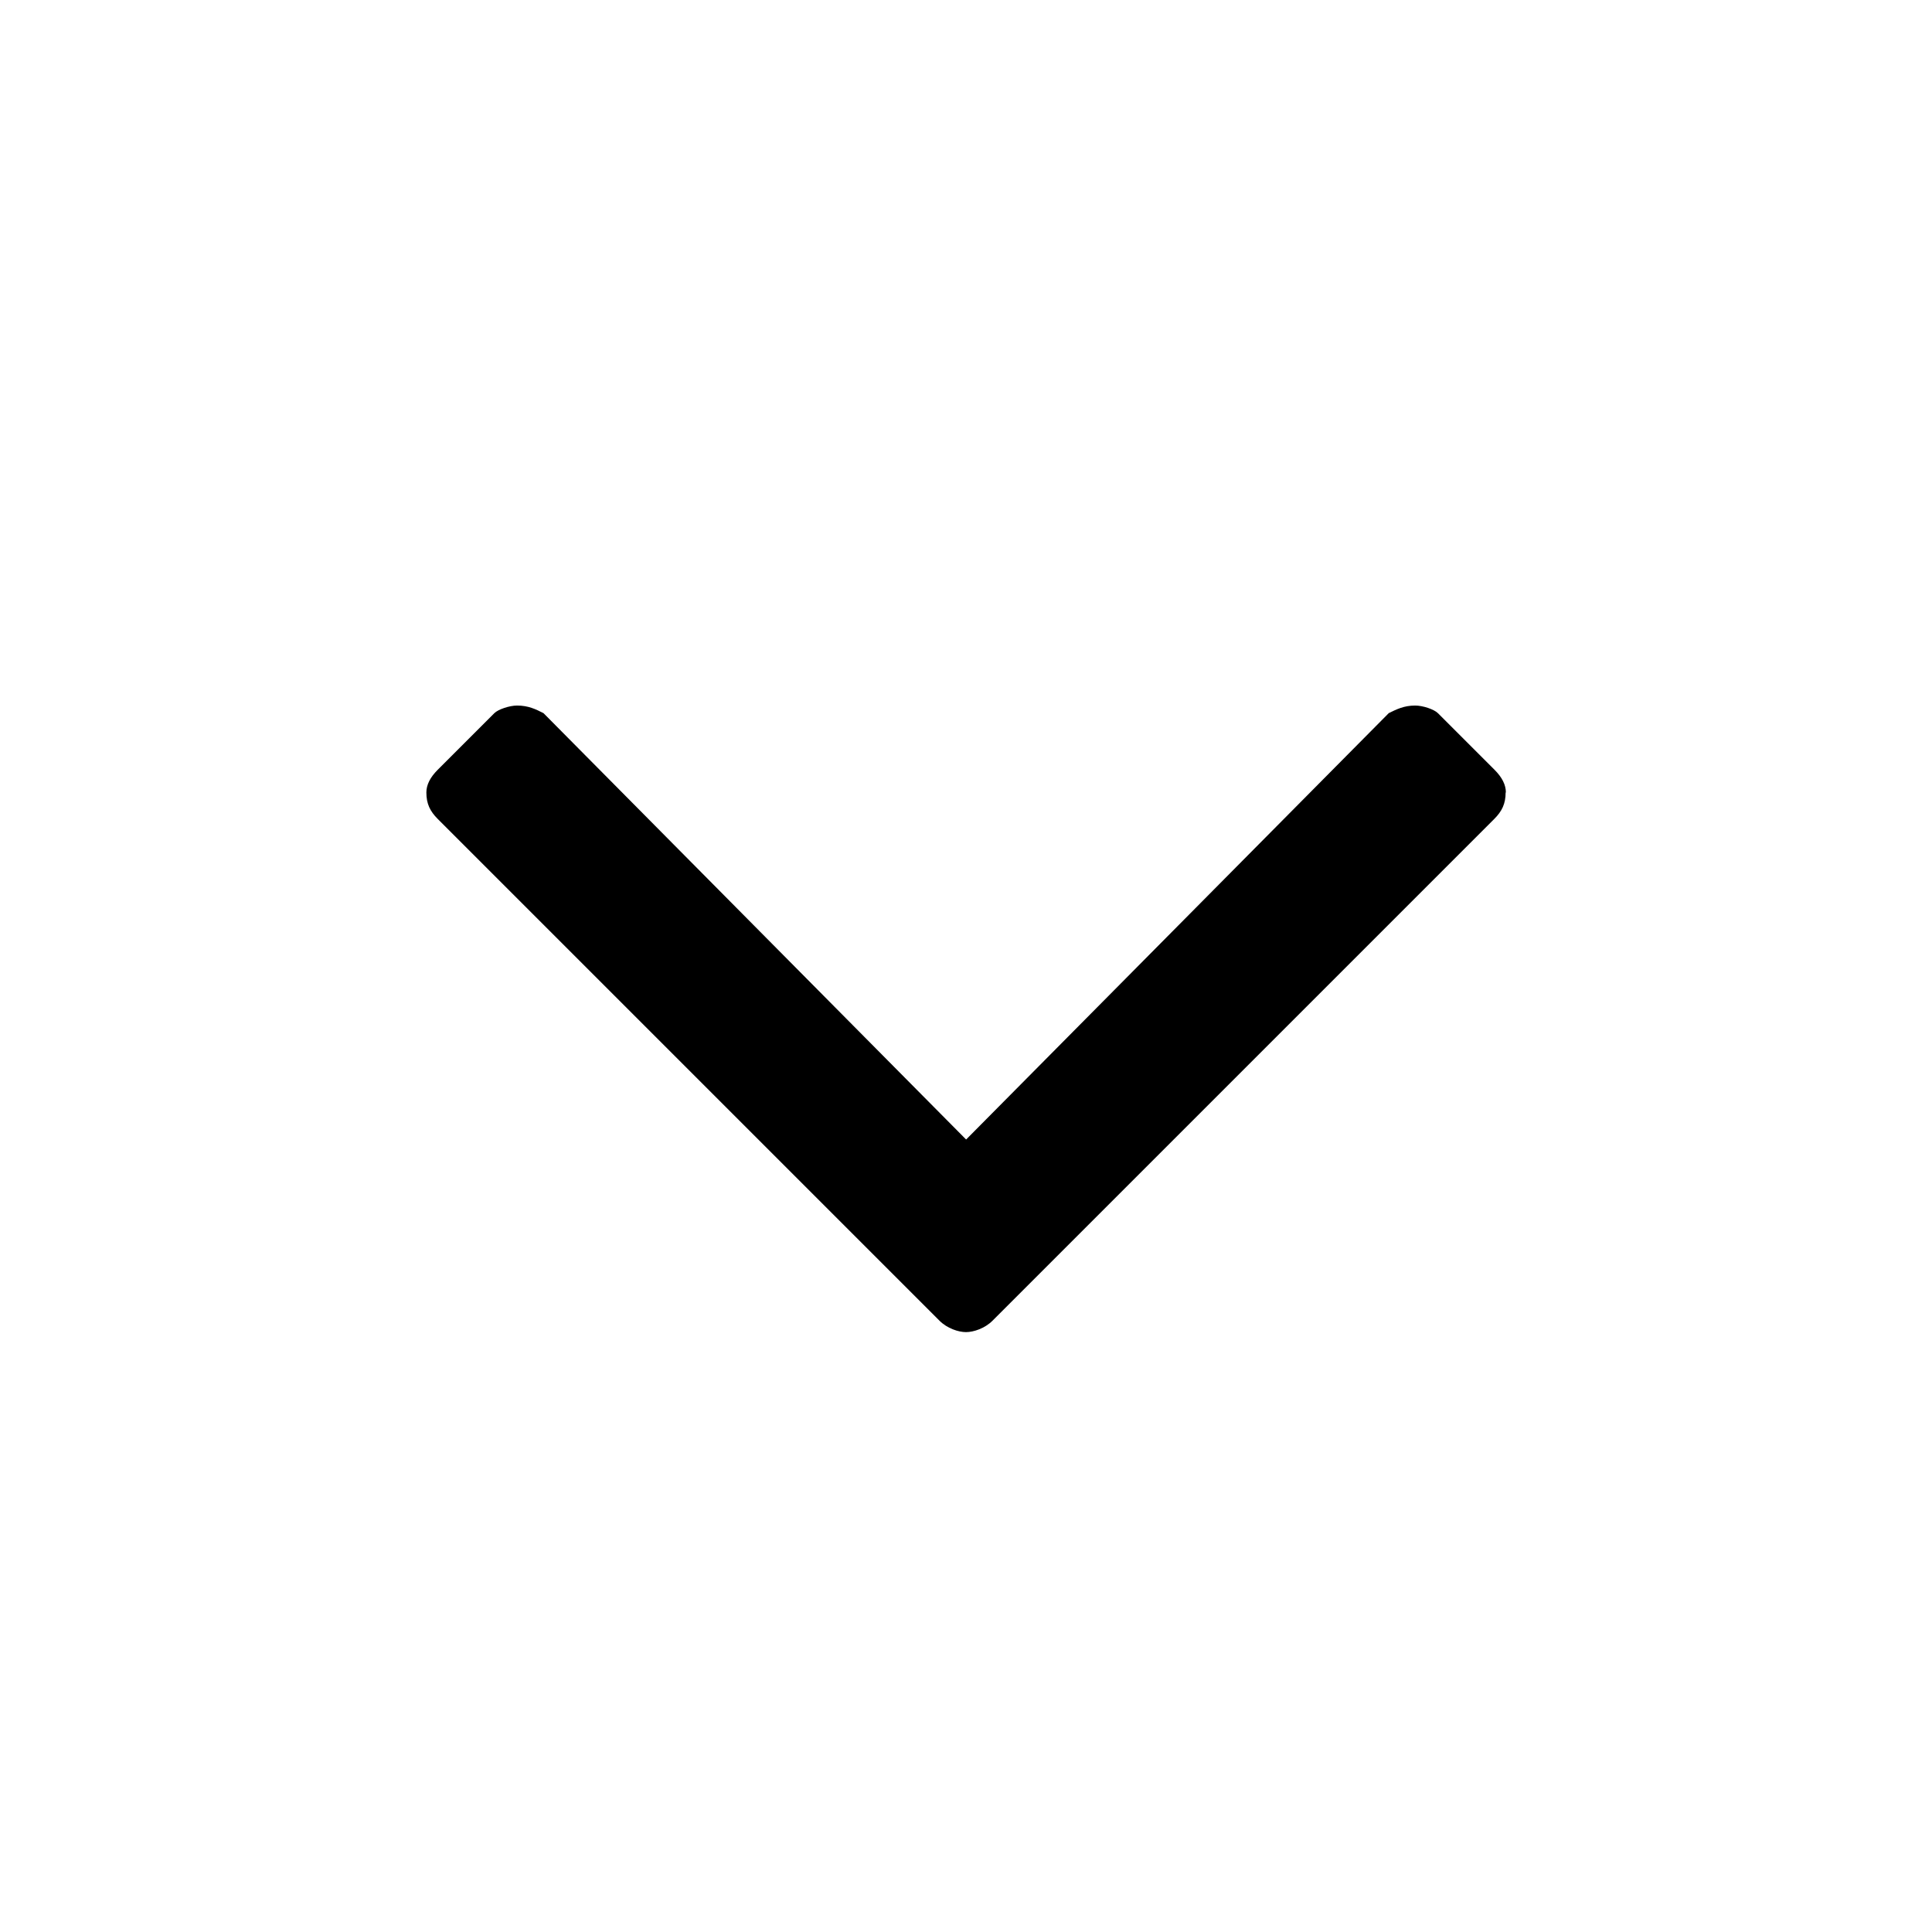
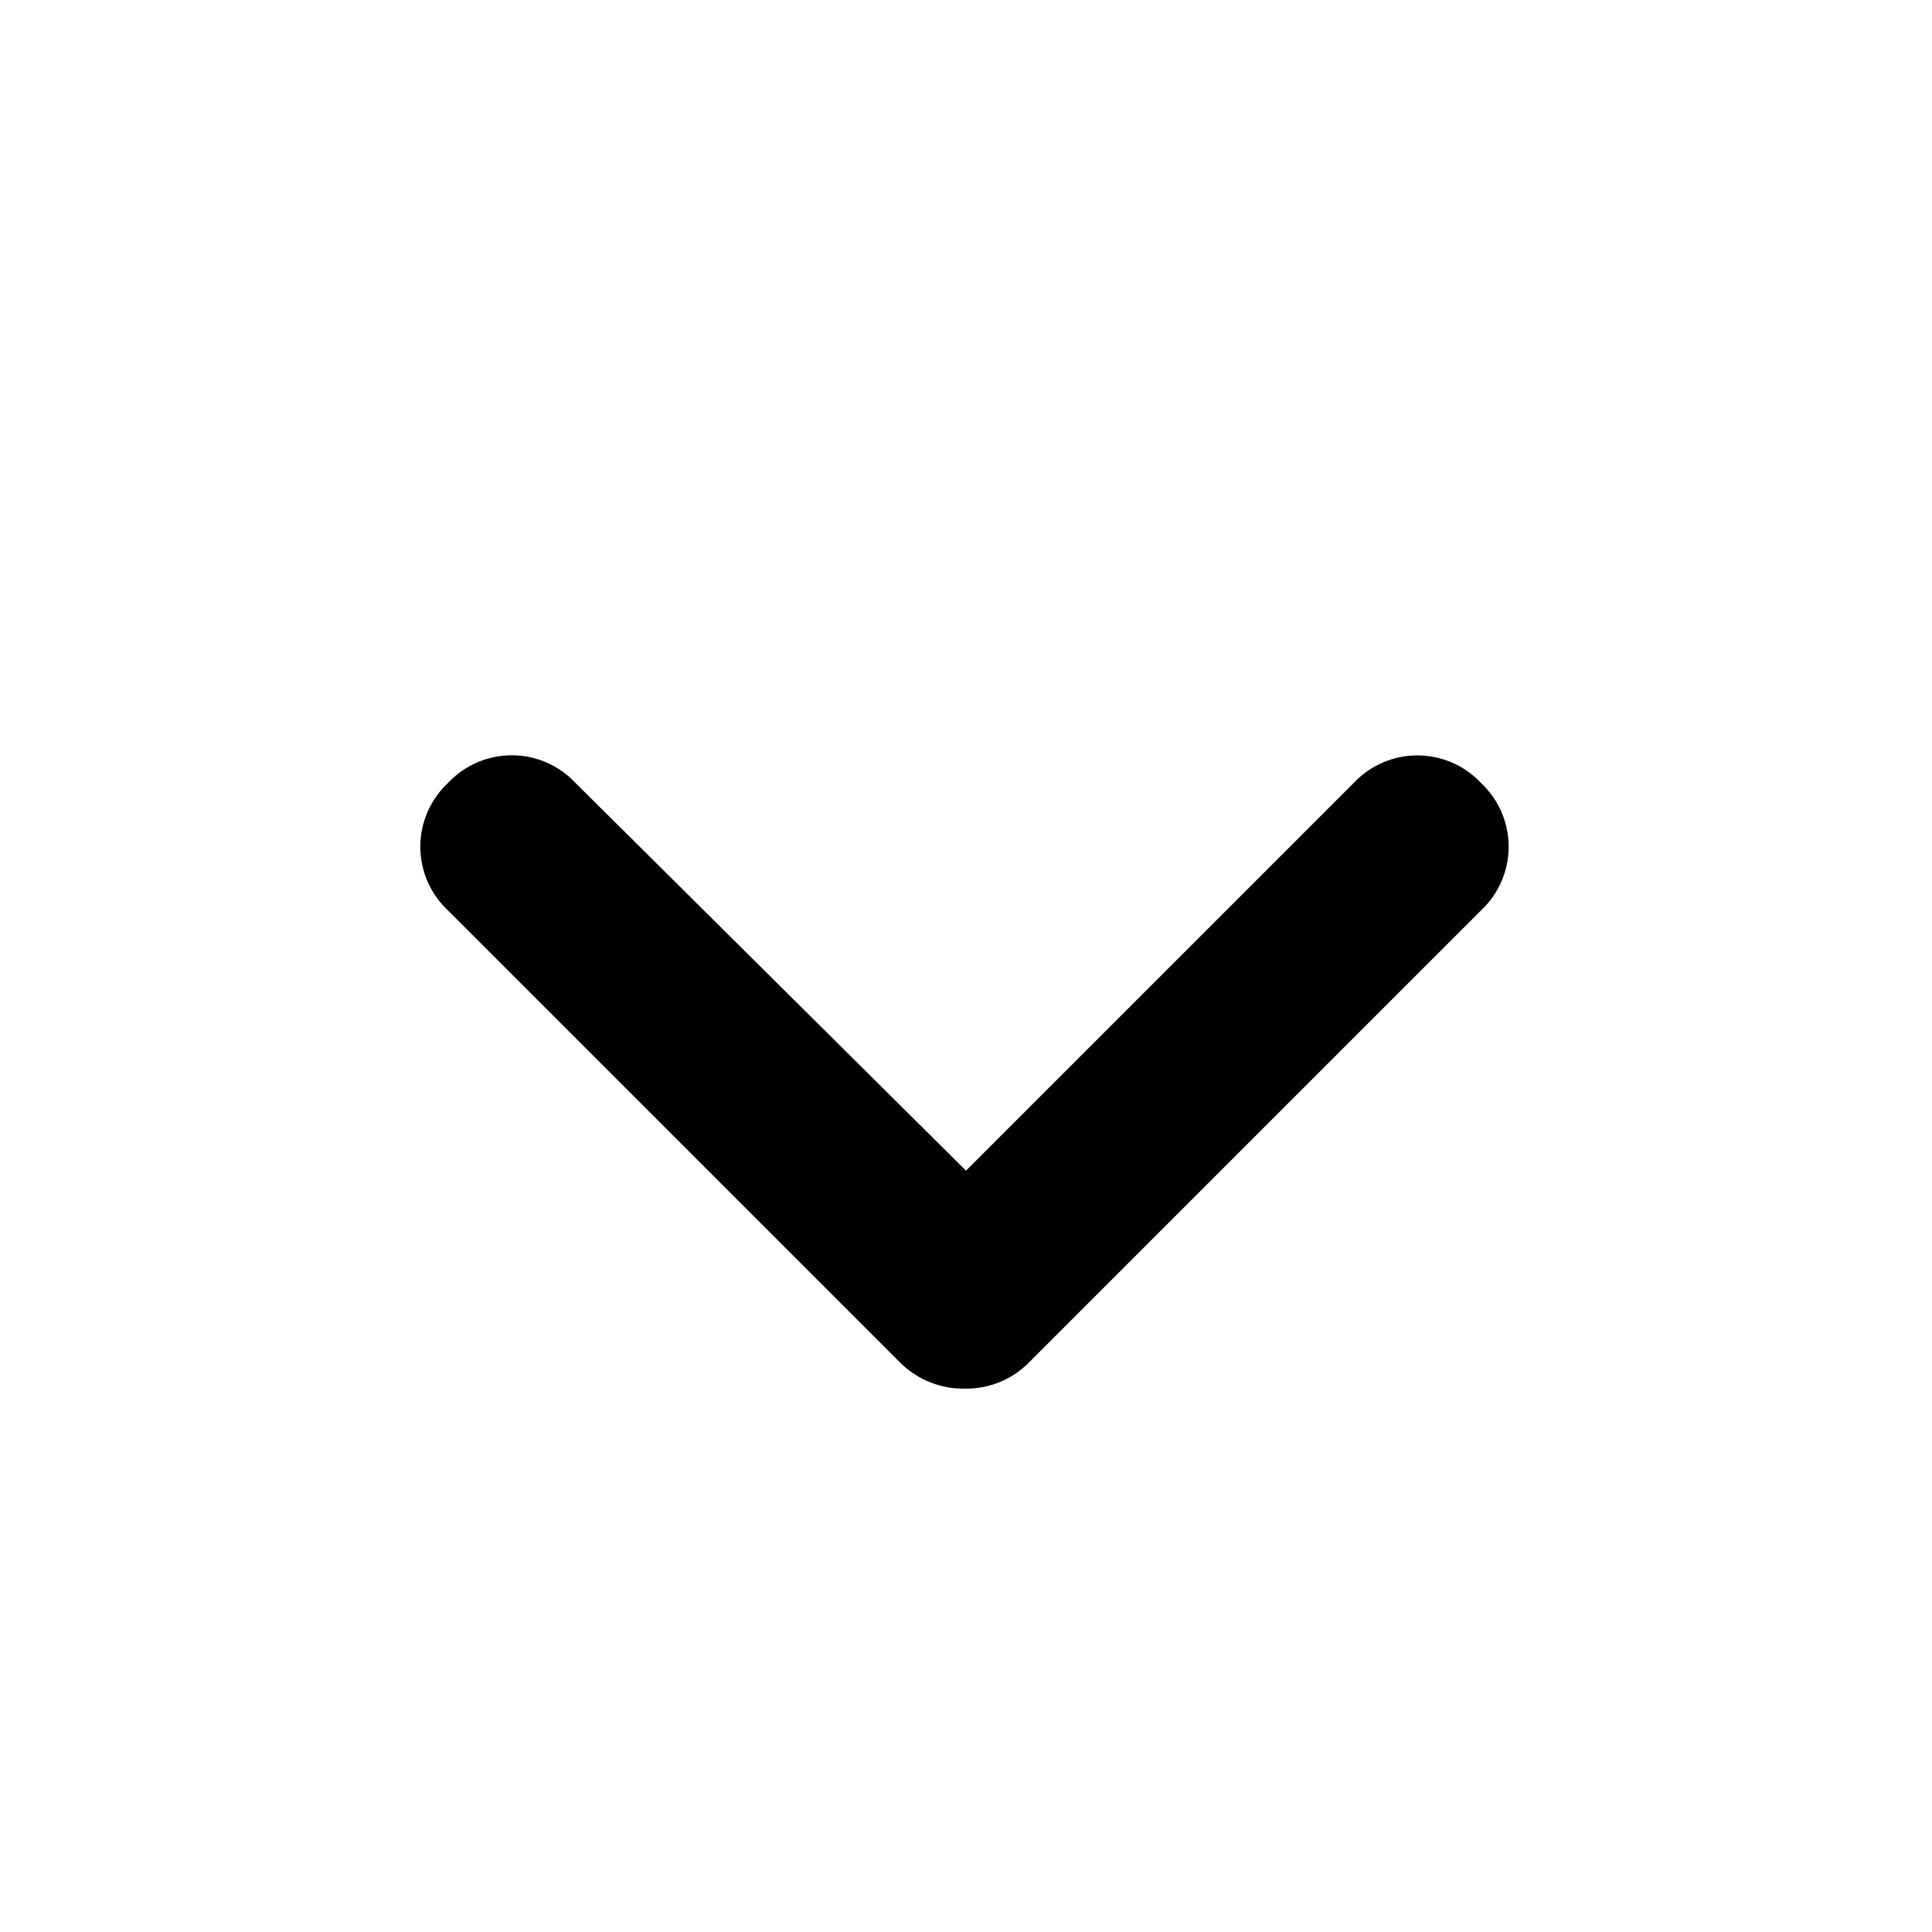
- <svg xmlns="http://www.w3.org/2000/svg" viewBox="0 0 16 16">
-   <path d="M12.469 6.563c0 0.094-0.031 0.156-0.094 0.219l-4.156 4.156c-0.063 0.063-0.156 0.094-0.219 0.094s-0.156-0.031-0.219-0.094l-4.156-4.156c-0.063-0.063-0.094-0.125-0.094-0.219 0-0.063 0.031-0.125 0.094-0.188l0.469-0.469c0.031-0.031 0.125-0.063 0.188-0.063 0.094 0 0.156 0.031 0.219 0.063l3.5 3.531 3.5-3.531c0.063-0.031 0.125-0.063 0.219-0.063 0.063 0 0.156 0.031 0.188 0.063l0.469 0.469c0.063 0.063 0.094 0.125 0.094 0.188z" />
+ <svg xmlns="http://www.w3.org/2000/svg" id="icon-arrow-down" viewBox="0 0 16 16">
+   <path d="M8 11.5a.743.743 0 0 1-.54-.21L3.71 7.54a.723.723 0 0 1 0-1.056.723.723 0 0 1 1.056 0L8 9.695l3.21-3.21a.723.723 0 0 1 1.056 0 .723.723 0 0 1 0 1.054l-3.75 3.75A.727.727 0 0 1 8 11.5Z" />
</svg>
